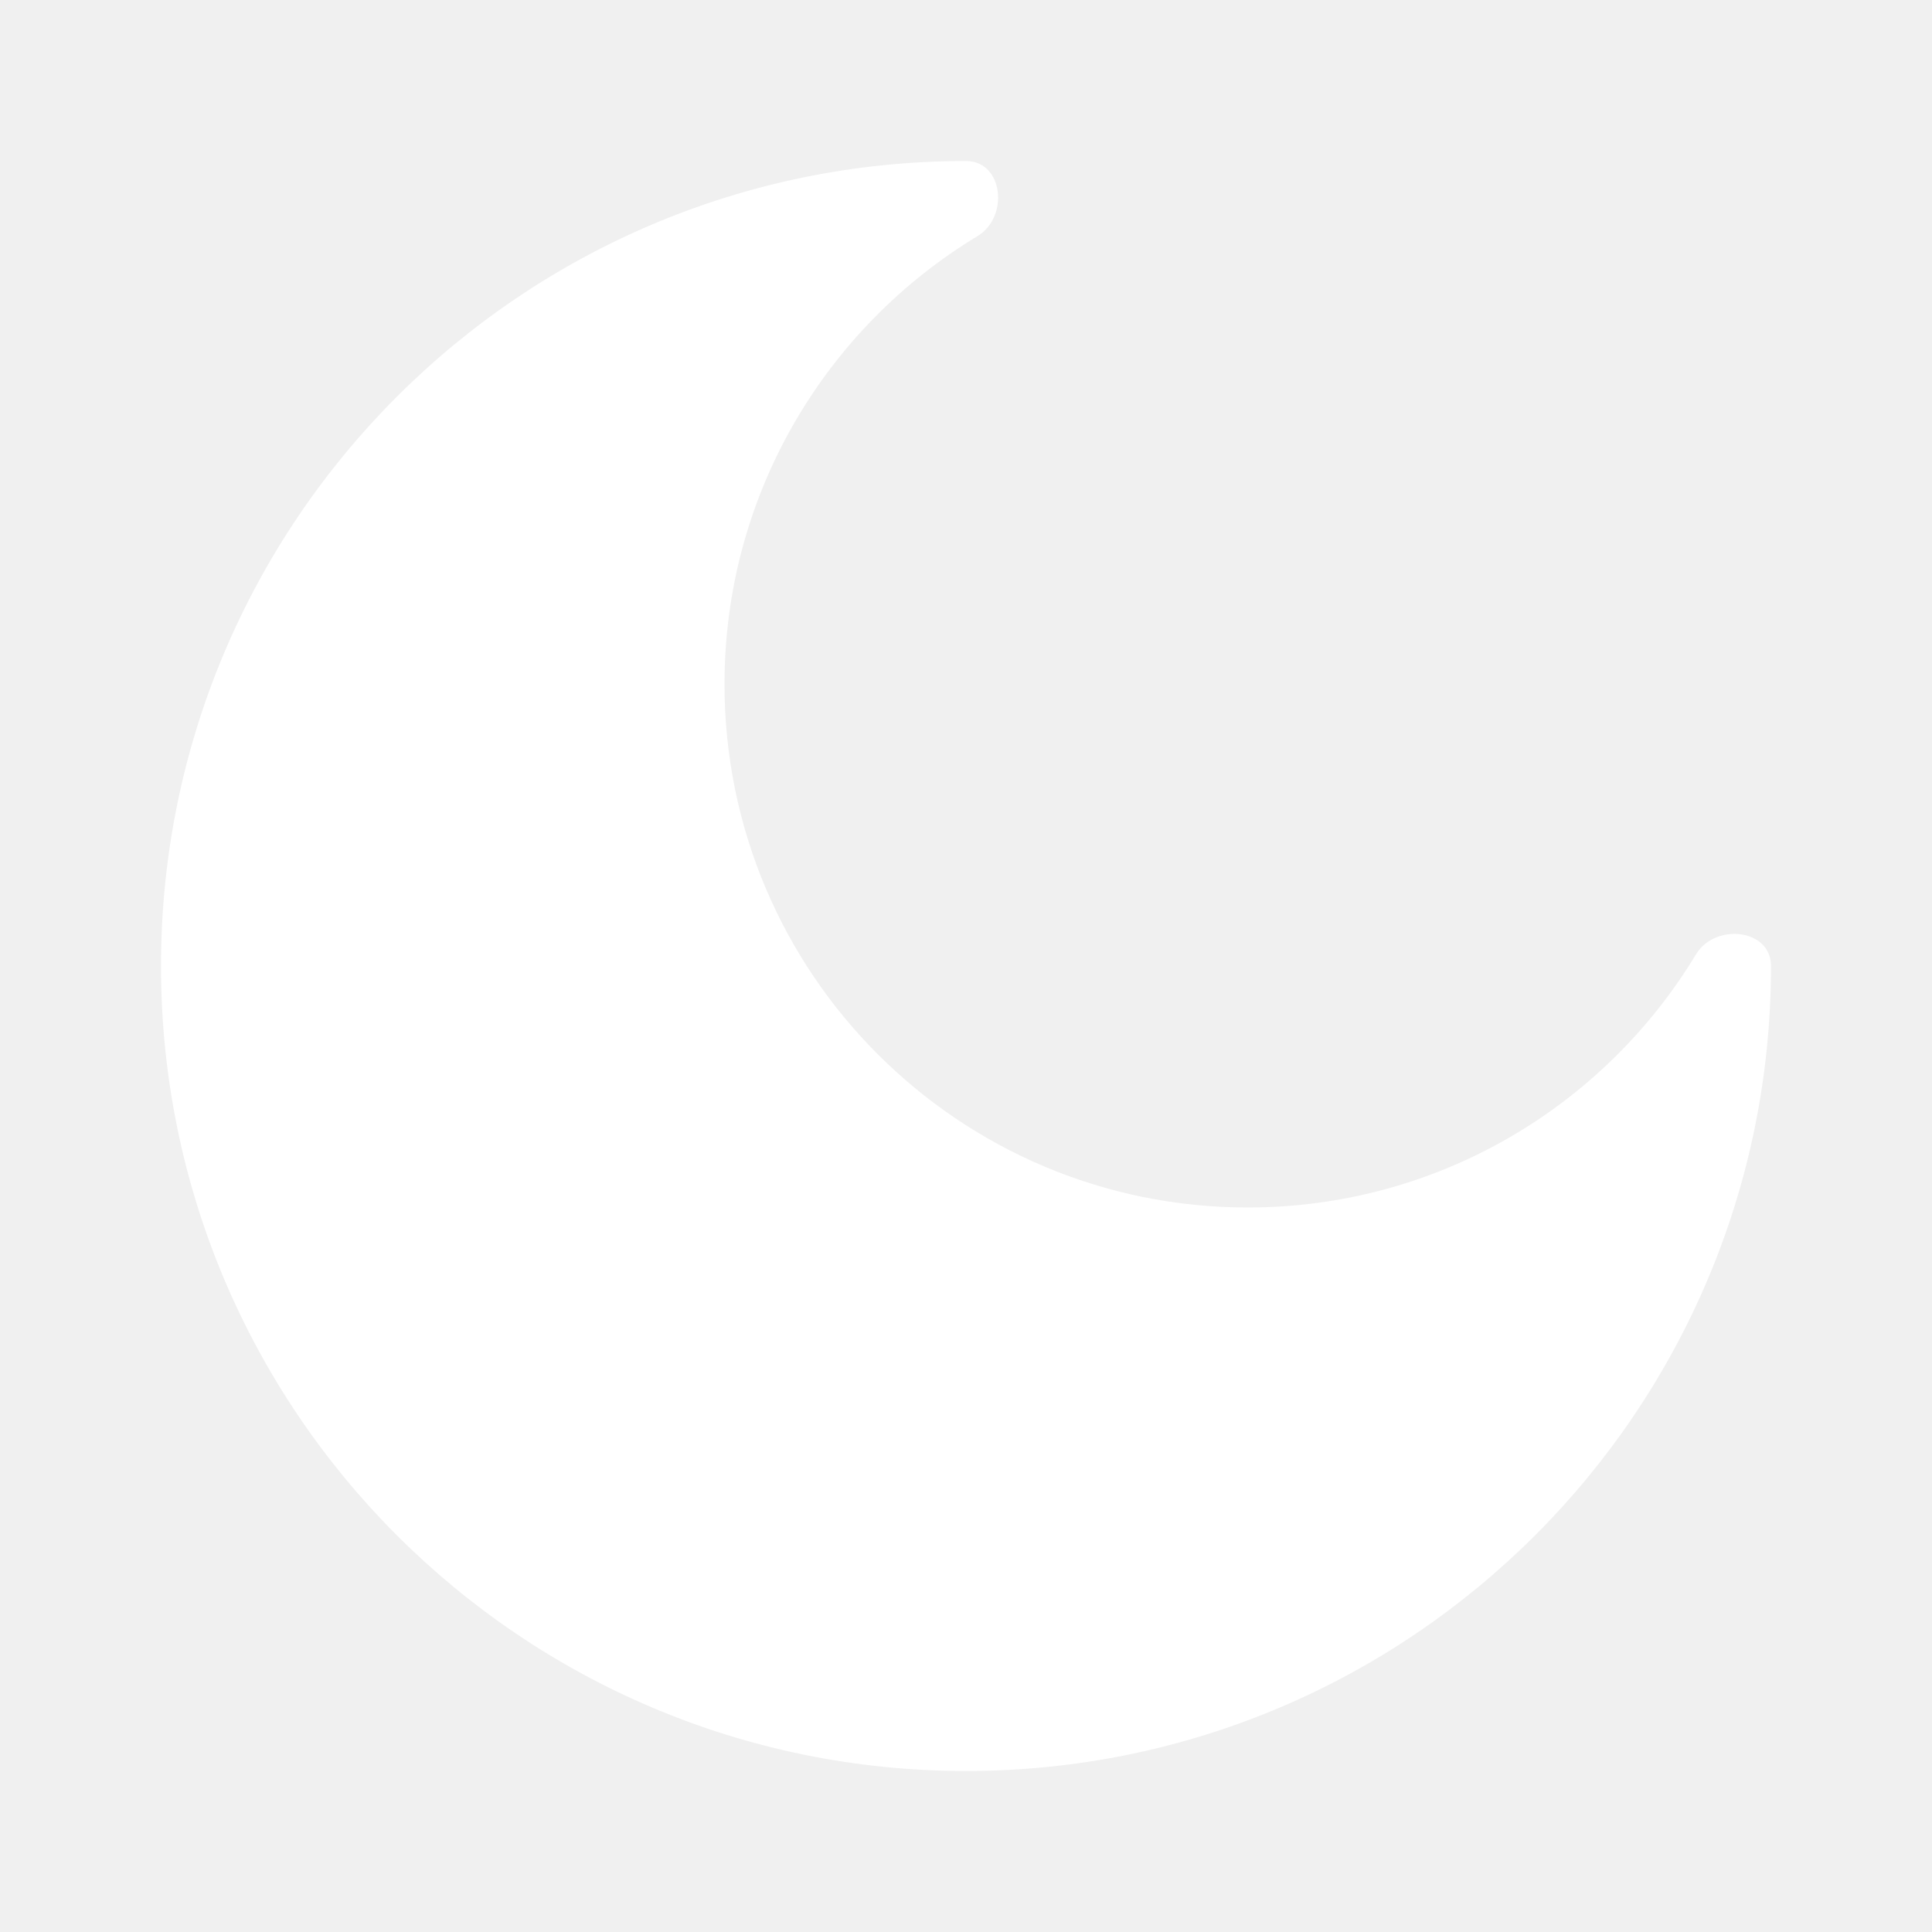
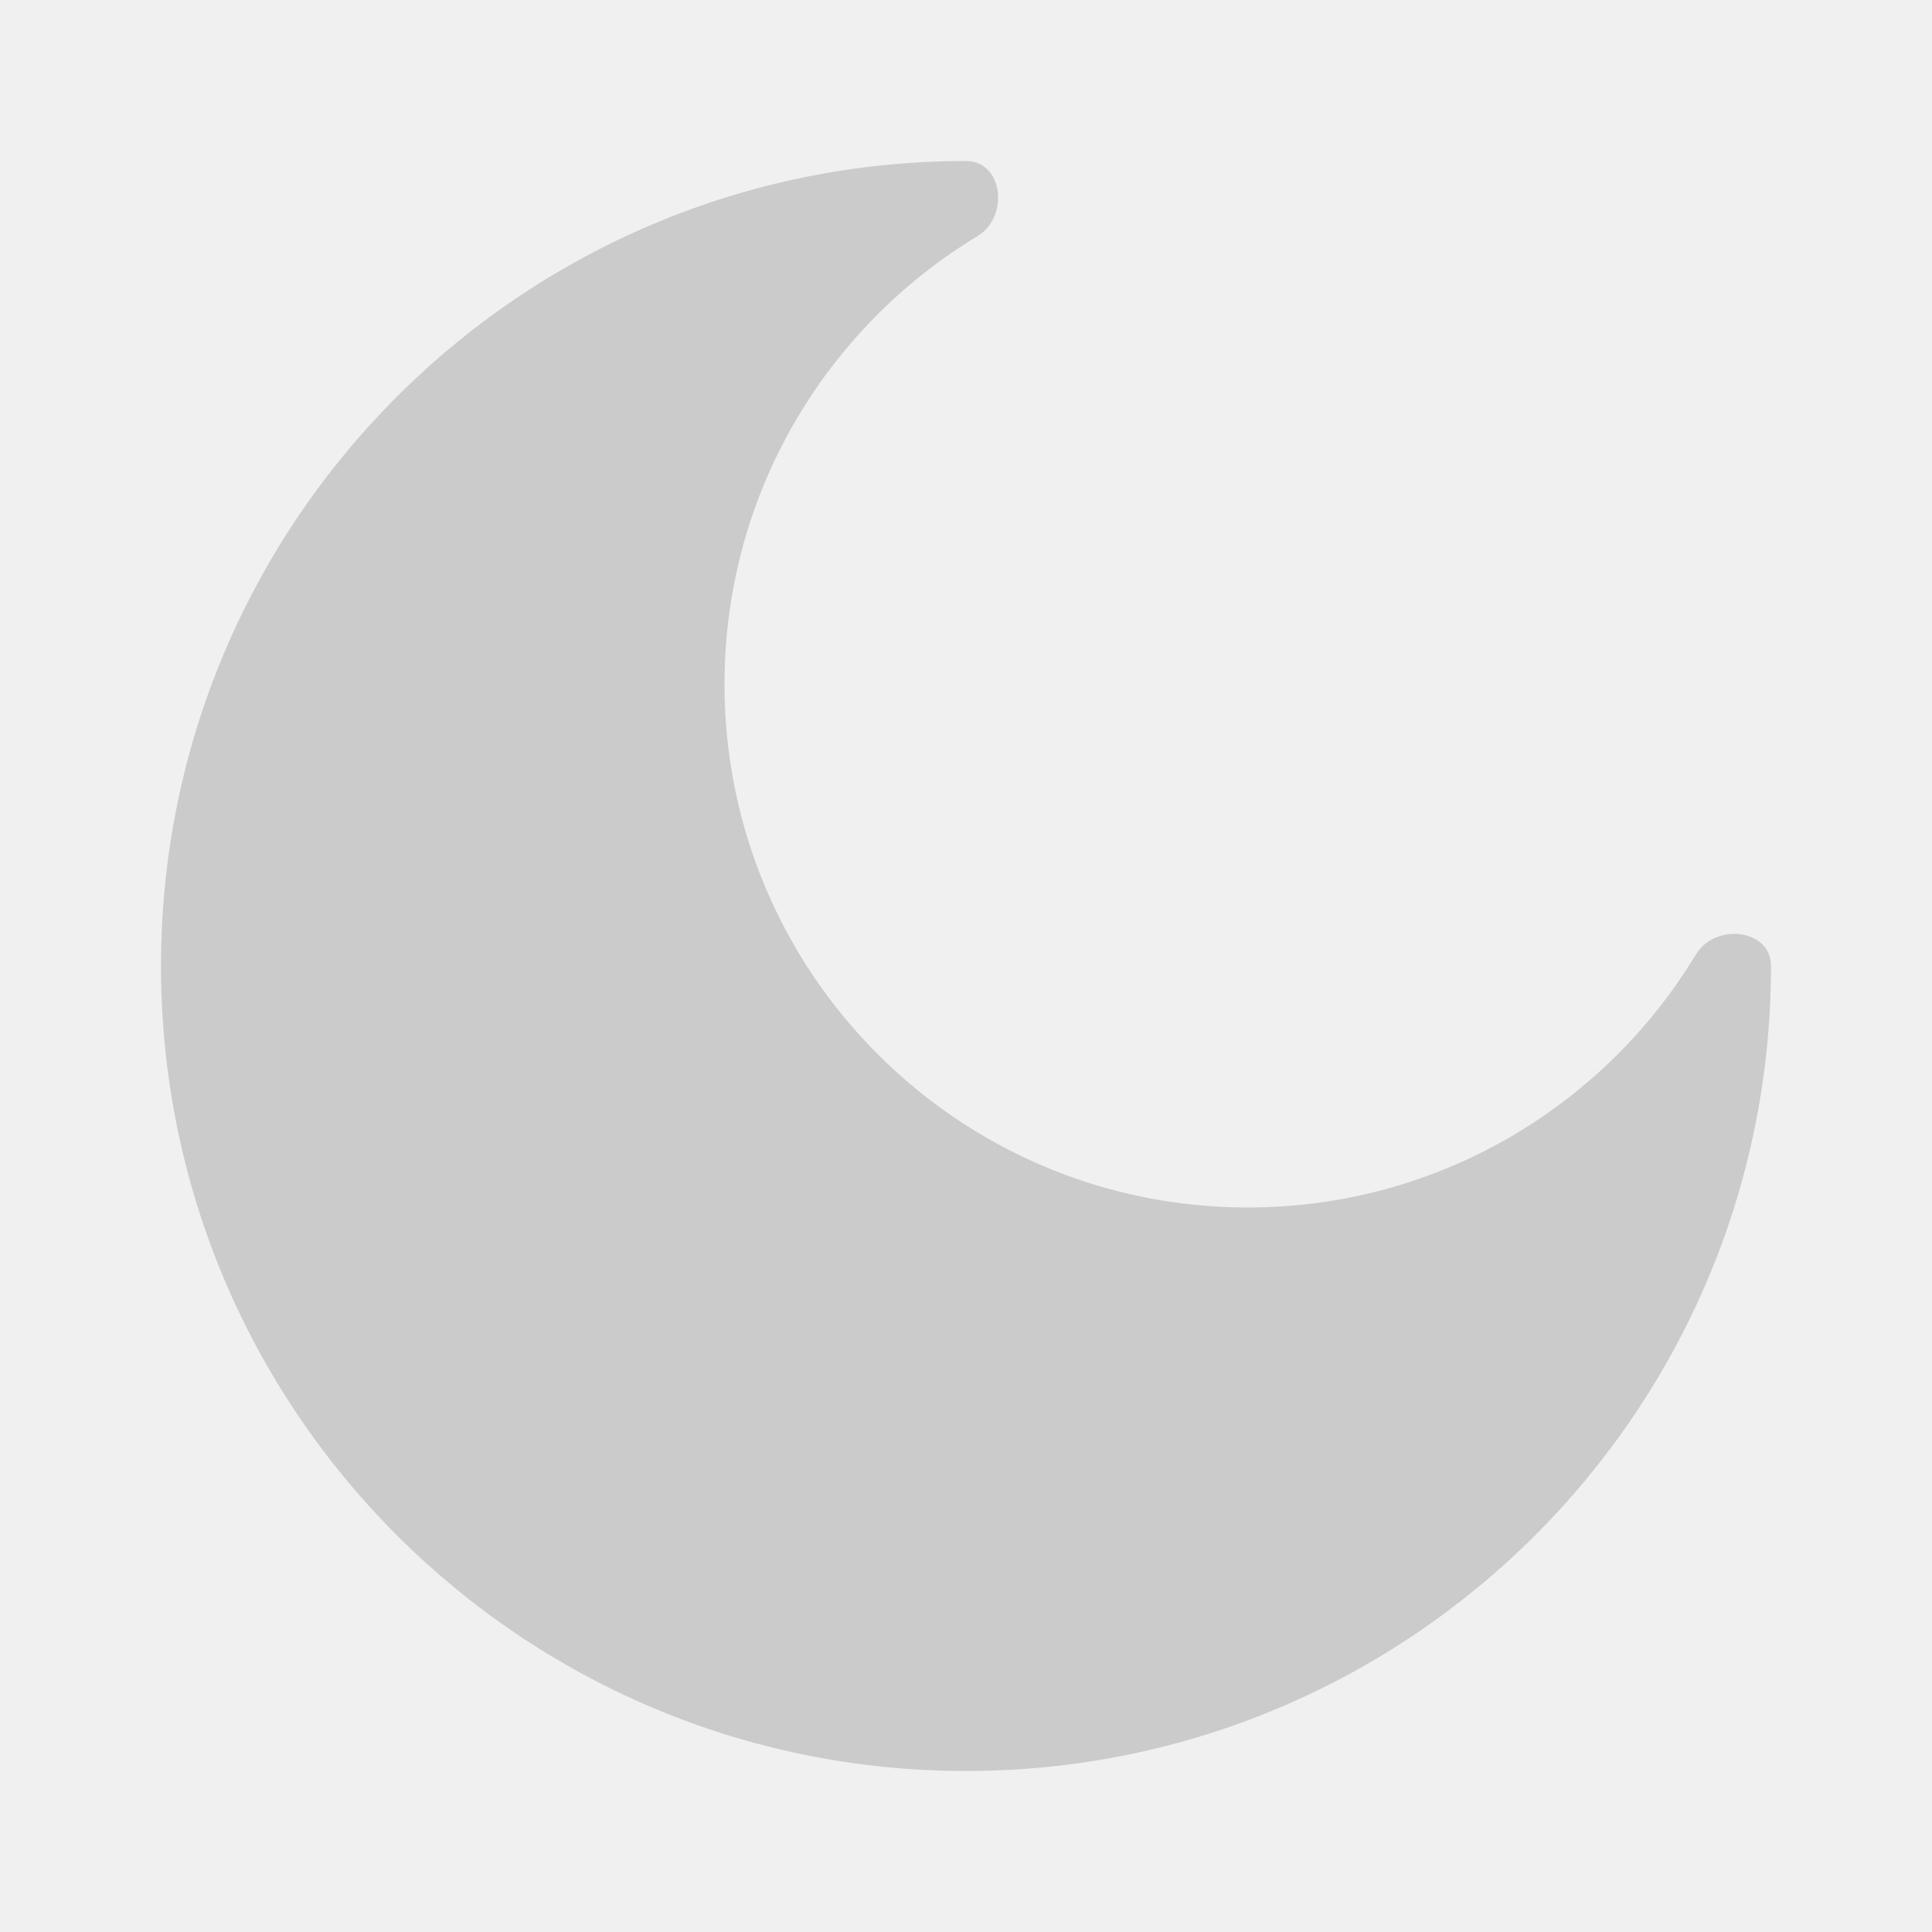
- <svg xmlns="http://www.w3.org/2000/svg" width="64px" height="64px" viewBox="0 0 24.00 24.00" fill="none" stroke="#ffffff" stroke-width="0">
+ <svg xmlns="http://www.w3.org/2000/svg" width="64px" height="64px" viewBox="0 0 24.00 24.00" fill="none" stroke="#ffffff" stroke-width="0" version="1.1" id="svg1">
+   <defs id="defs1" />
  <g id="SVGRepo_bgCarrier" stroke-width="0" />
  <g id="SVGRepo_tracerCarrier" stroke-linecap="round" stroke-linejoin="round" stroke="#CCCCCC" stroke-width="0.528" />
  <g id="SVGRepo_iconCarrier">
-     <path d="M12 22C17.523 22 22 17.523 22 12C22 11.537 21.306 11.461 21.067 11.857C19.929 13.741 17.861 15 15.5 15C11.91 15 9 12.09 9 8.5C9 6.138 10.259 4.071 12.143 2.933C12.539 2.693 12.463 2 12 2C6.477 2 2 6.477 2 12C2 17.523 6.477 22 12 22Z" fill="#ffffff" />
+     <path d="M12 22C17.523 22 22 17.523 22 12C22 11.537 21.306 11.461 21.067 11.857C19.929 13.741 17.861 15 15.5 15C11.91 15 9 12.09 9 8.5C9 6.138 10.259 4.071 12.143 2.933C12.539 2.693 12.463 2 12 2C6.477 2 2 6.477 2 12C2 17.523 6.477 22 12 22Z" fill="#ffffff" id="path1" style="fill:#cbcbcb;fill-opacity:1" />
  </g>
</svg>
